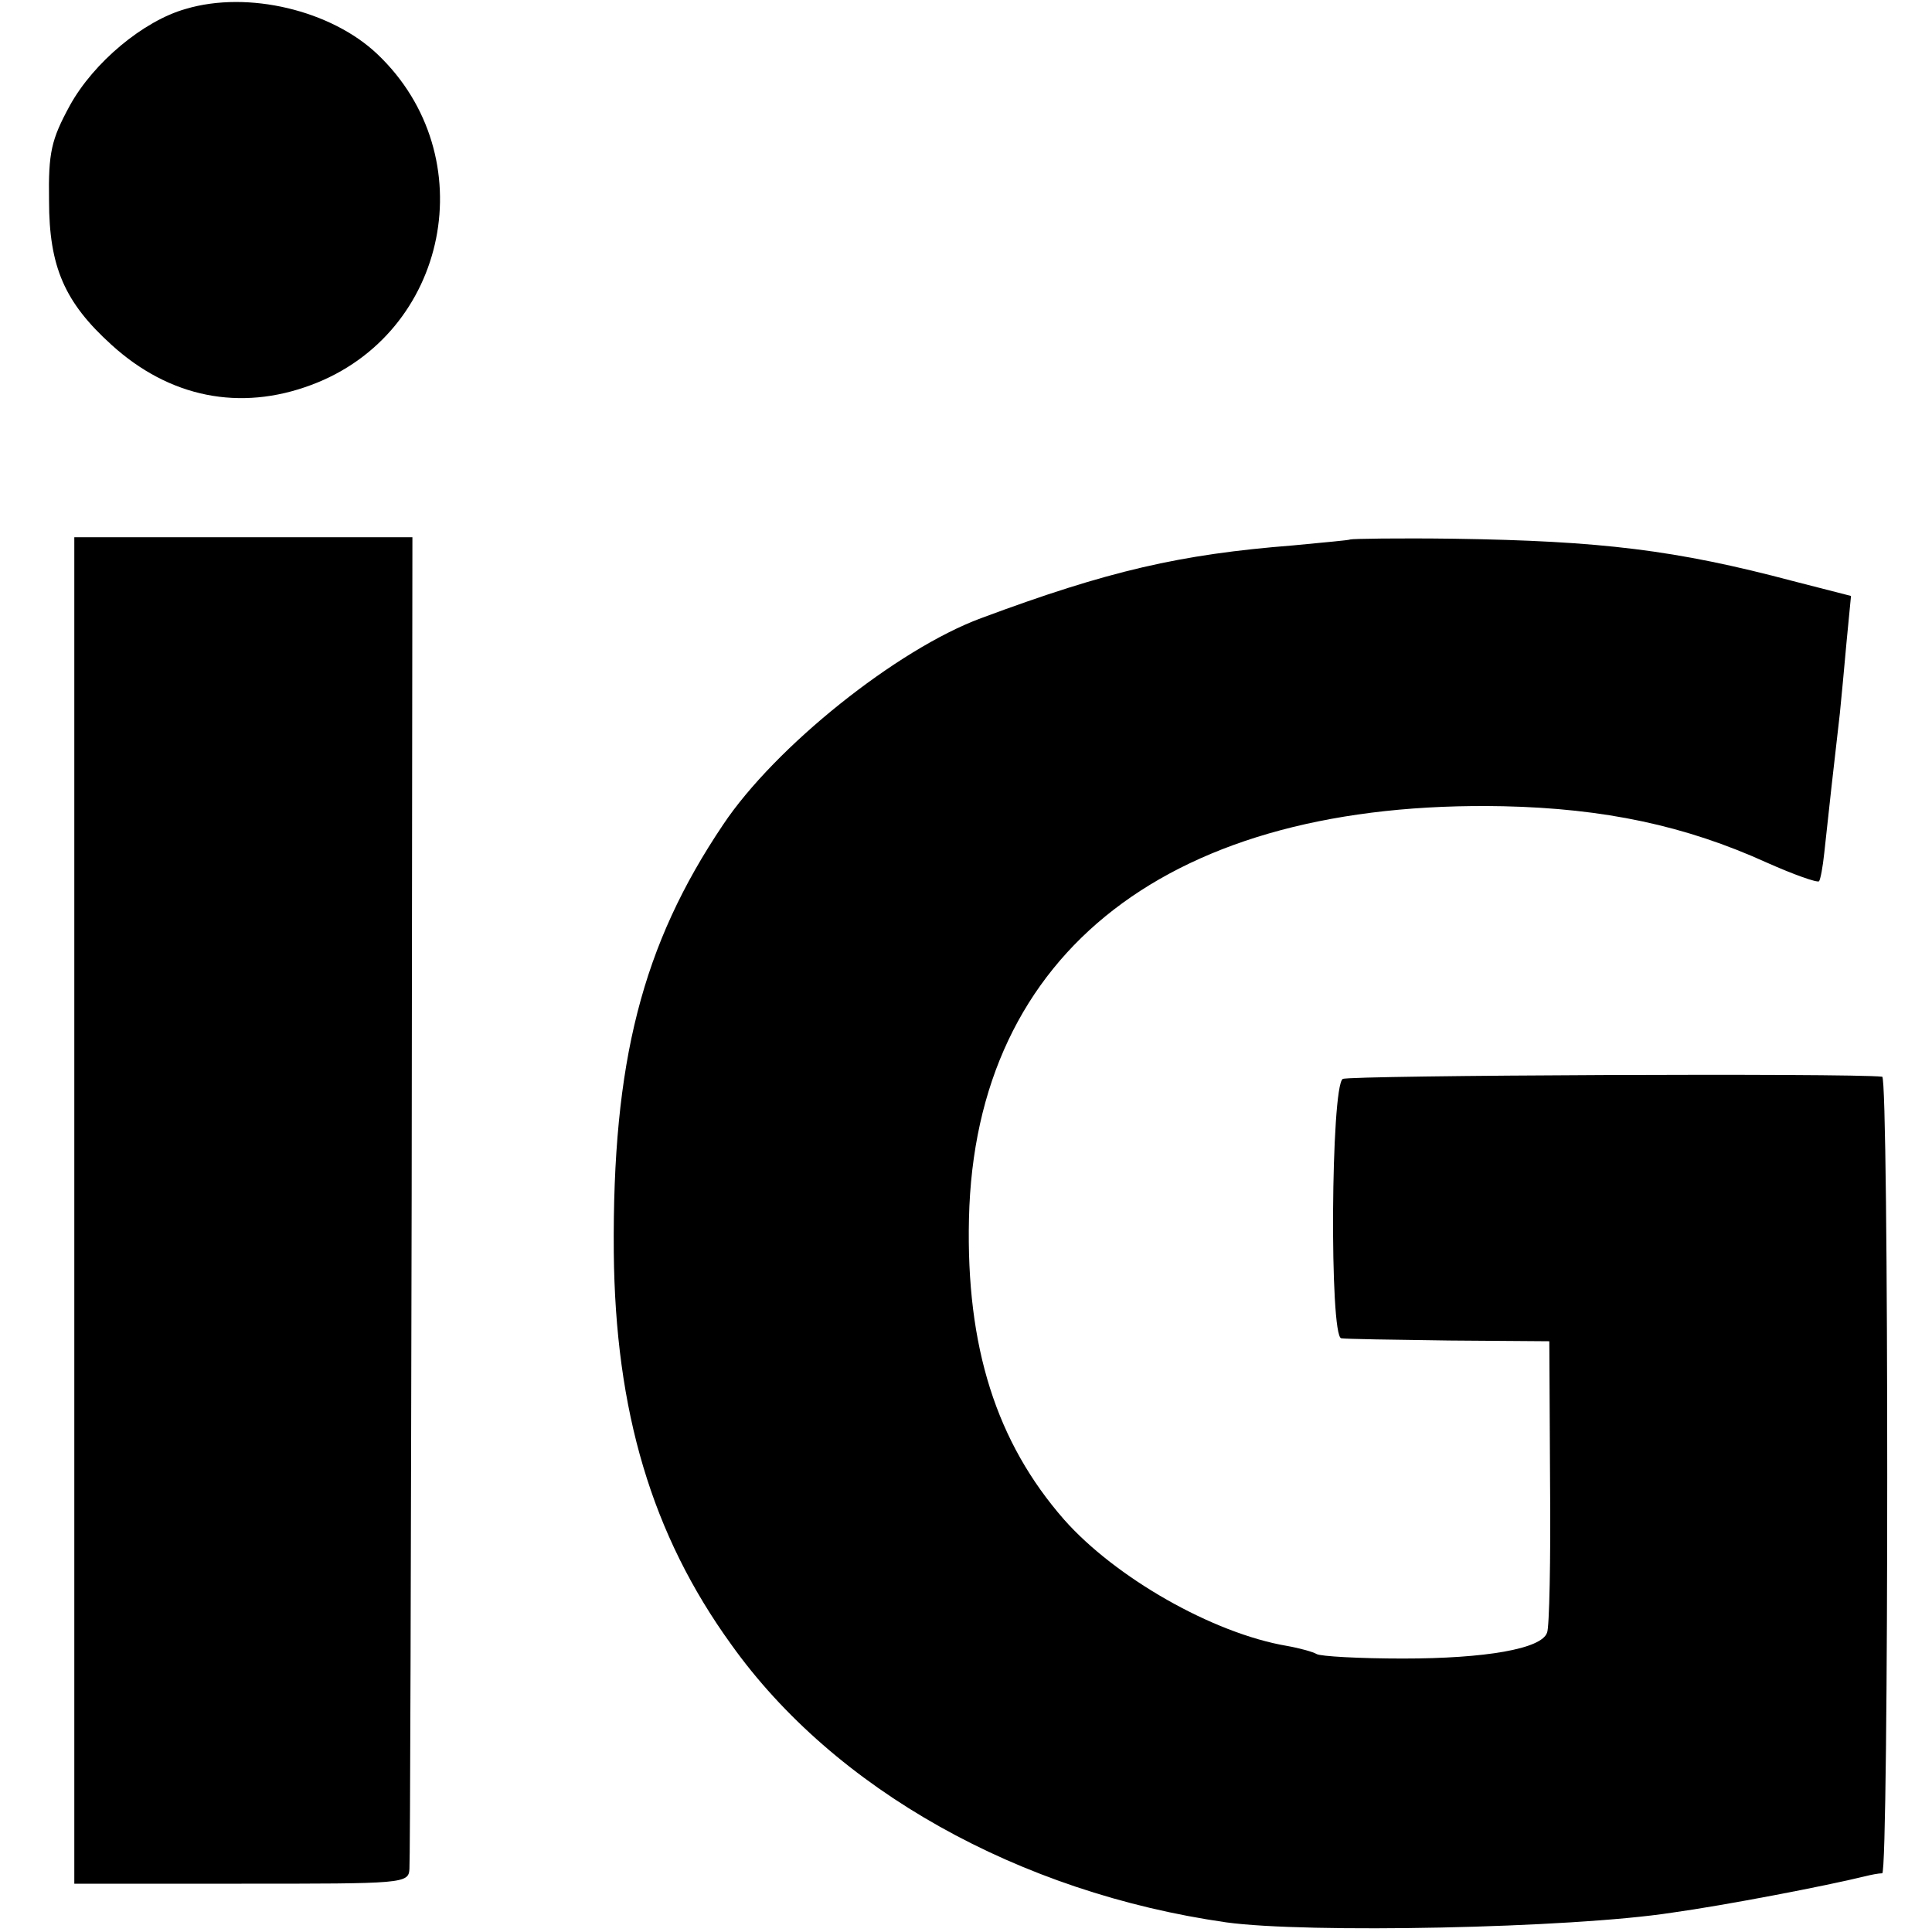
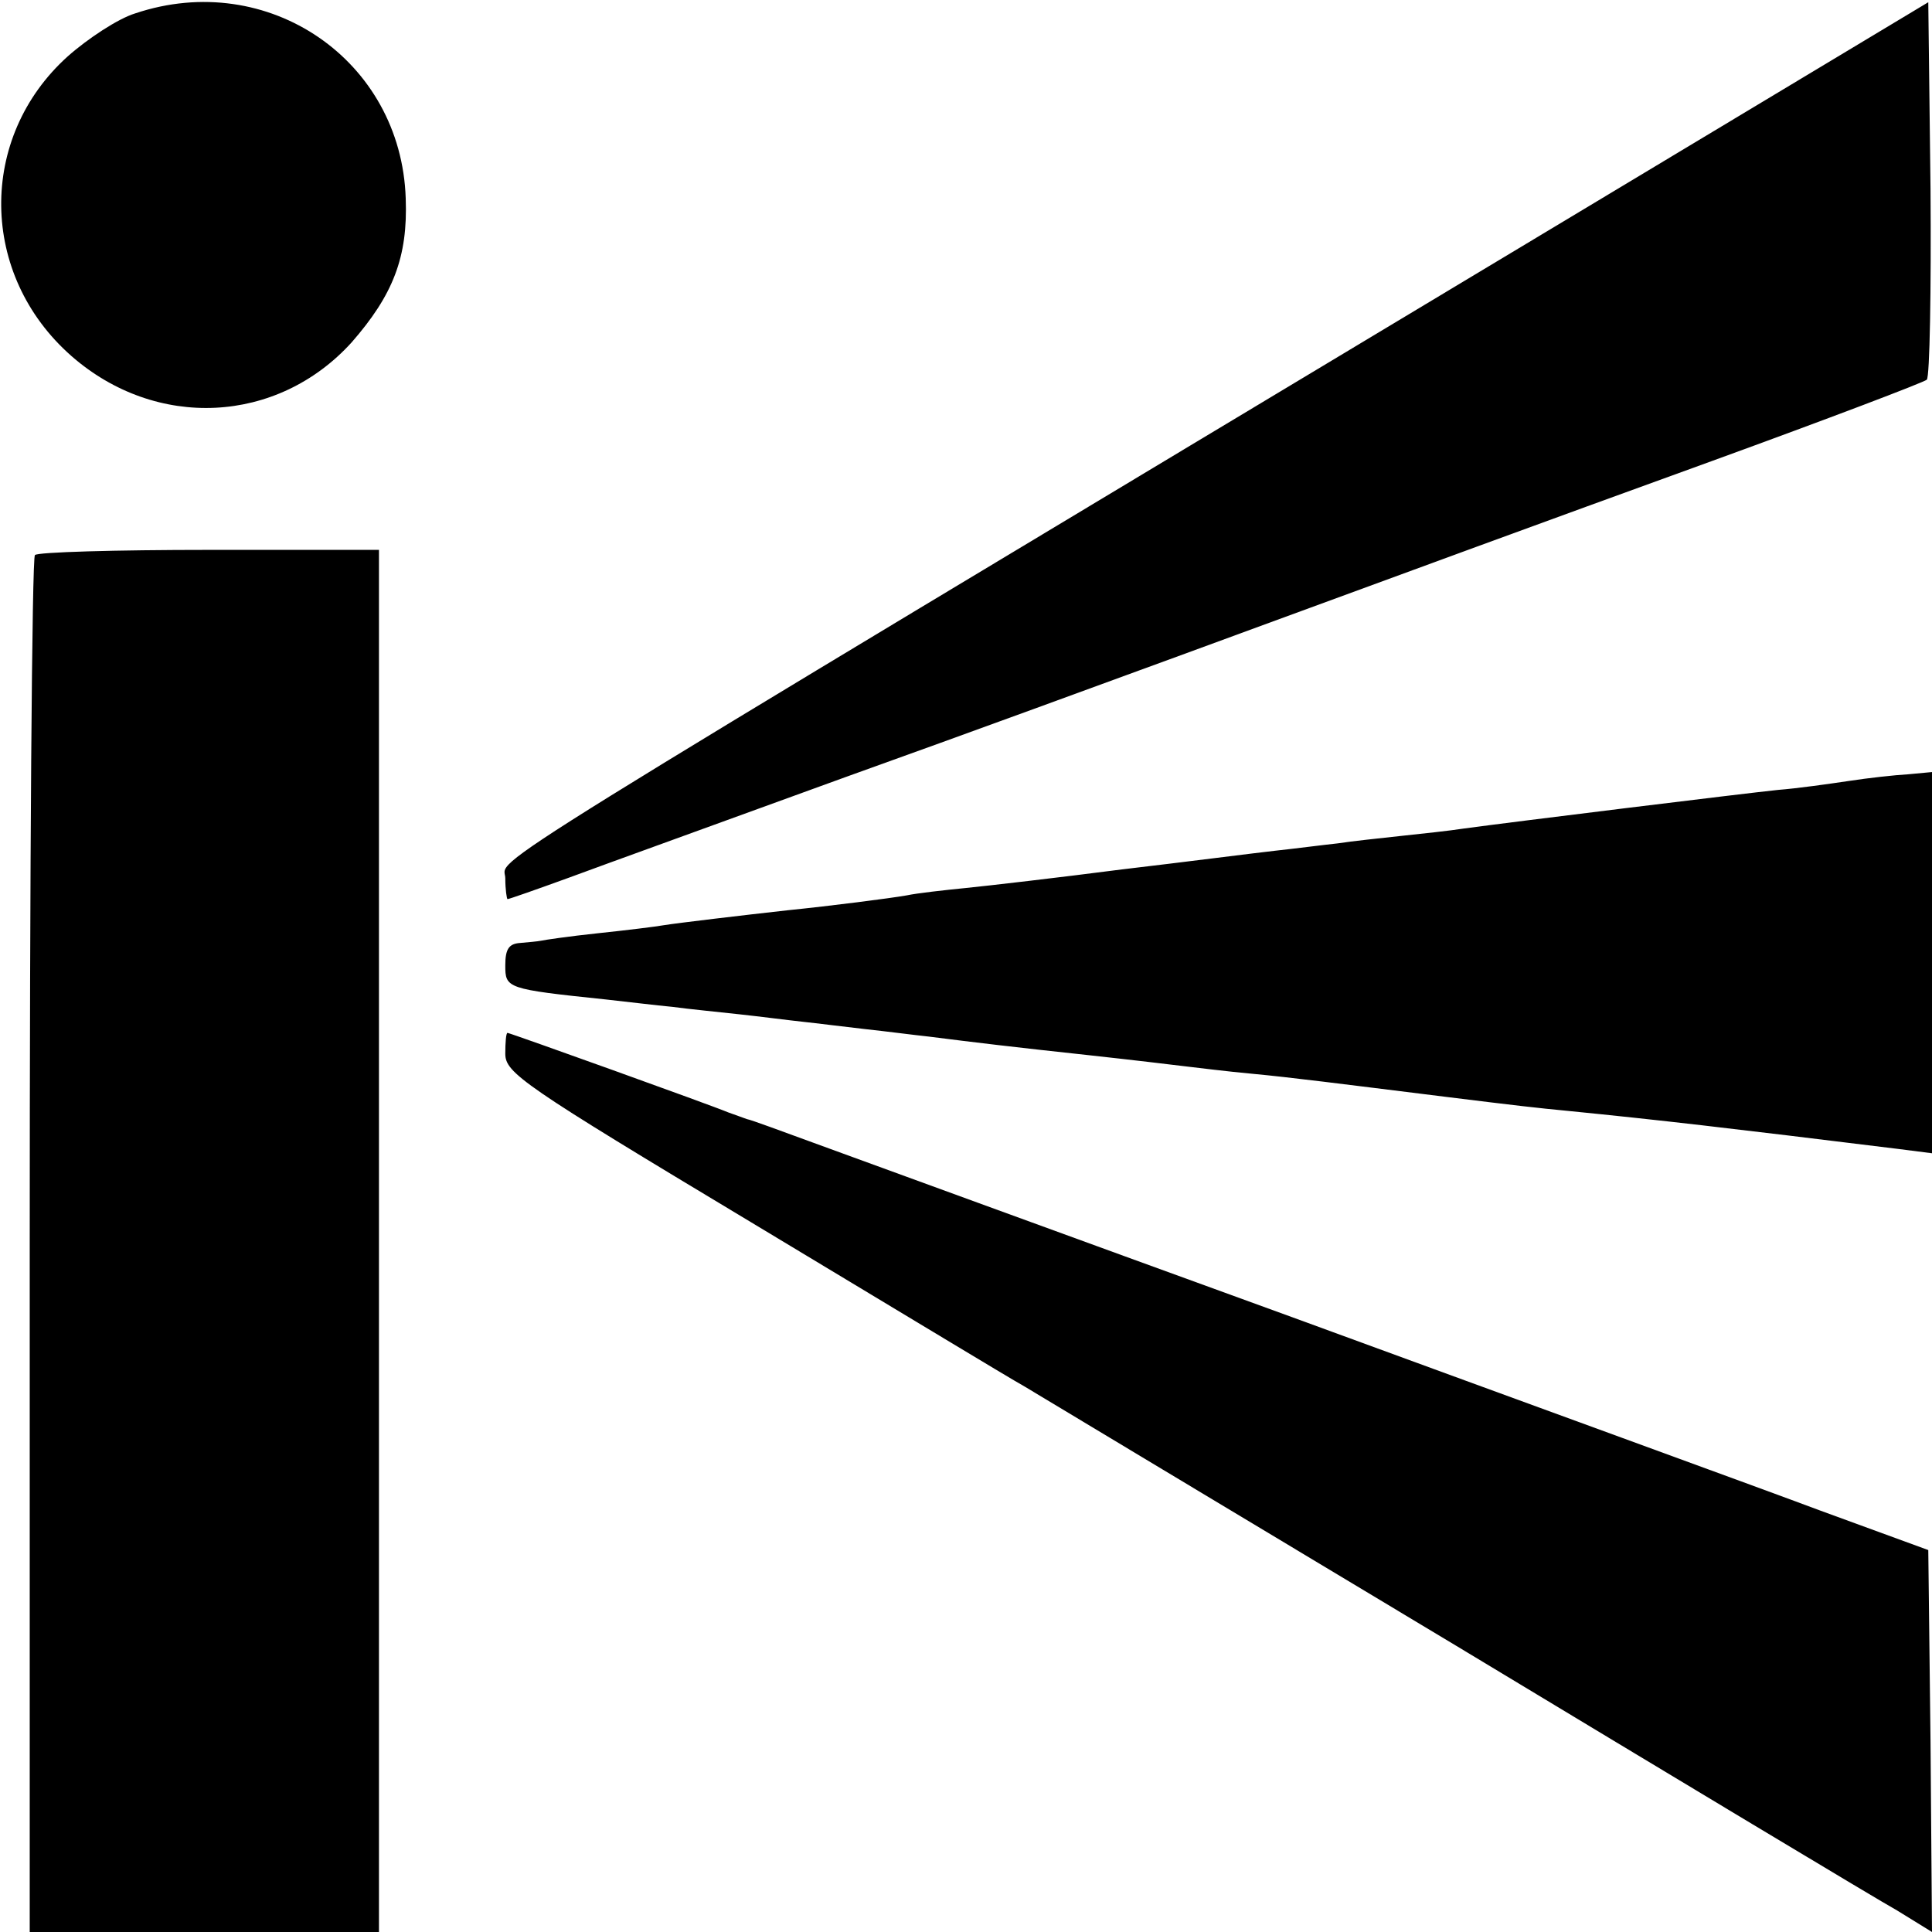
<svg xmlns="http://www.w3.org/2000/svg" version="1" width="346.667" height="346.667" viewBox="0 0 260 260">
-   <path d="M25 1.2c-5.7 1.6-12.4 7.2-15.6 13-2.5 4.6-2.9 6.3-2.8 12.8 0 8.9 2.1 13.7 8.4 19.4 7.8 7.1 17.3 9 26.9 5.4C60.4 44.9 65.2 21 50.8 7.3 44.6 1.4 33.4-1.3 25 1.2zM10 162.9v90.6h22.5c21.8 0 22.5 0 22.6-2 .1-1.1.2-41.9.3-90.6l.1-88.6H10v90.6zM181.7 72.6c-.1.1-3.6.4-7.7.8-15.2 1.2-24.8 3.4-42 9.8-11.3 4.2-27.7 17.3-34.7 27.8-10.9 16.2-14.9 31.9-14.7 57.5.2 21.4 5.1 38 15.8 52.8 13.9 19.5 38.7 33.4 66.6 37.4 10.8 1.5 46.4.8 60-1.3 7.2-1 20.7-3.6 26-4.9.8-.2 1.8-.4 2.3-.4.9-.1.9-107.1 0-107.2-4.2-.5-71.8-.2-72.6.3-1.6 1-1.8 34.7-.2 34.9.5.1 7.1.2 14.5.3l13.5.1.1 19c.1 10.4-.1 19.6-.4 20.2-.7 2.2-8.3 3.5-19.4 3.5-5.9 0-11.1-.3-11.6-.6s-2.3-.8-4-1.1c-10-1.7-23.1-9.2-30-17-9.1-10.4-13.2-23.2-12.8-40.5.8-36 27.2-56.4 71.9-55.5 13.6.3 24.5 2.6 35.5 7.6 3.6 1.6 6.7 2.7 7 2.5.2-.3.5-1.9.7-3.8.4-3.8 1.5-13.7 2.1-18.8.2-1.9.6-6.3.9-9.6l.6-6.2-7.8-2c-15.8-4.2-25.9-5.4-45.6-5.7-7.5-.1-13.8 0-14 .1z" />
+   <path d="M18.2 1.8c-2.3.7-6.4 3.4-9.1 5.8C-3 18.5-2.8 37 9.6 47.9c11.4 10 27.7 9.2 37.7-1.8 5.6-6.4 7.6-11.5 7.3-19.4C54 8.1 36.1-4.2 18.2 1.8zM209.4 30.4C58.9 120.8 68 115.1 68 118.2c0 1.5.2 2.8.3 2.8.2 0 3.9-1.3 8.3-2.9 4.3-1.6 21.2-7.7 37.4-13.6 16.2-5.8 36.1-13.1 44.3-16.1 37.9-13.9 46-16.9 72.2-26.4 15.4-5.6 28.3-10.5 28.8-10.9.4-.4.6-12 .5-25.7L259.5.3l-50.1 30.1zM4.7 74.7c-.4.3-.7 42.2-.7 93V260h47V74H28.2c-12.6 0-23.2.3-23.5.7zM248.8 105.1c-2.7.4-6.9 1-9.5 1.2-4.8.5-35.7 4.3-42.3 5.2-1.9.3-5.7.7-8.5 1-2.7.3-6.6.7-8.5 1-1.9.2-5.7.7-8.5 1-2.7.3-12 1.5-20.5 2.5-8.5 1.1-18 2.2-21 2.5-3 .3-6.6.7-8 1-2.3.4-10.1 1.4-16 2-6.3.7-14.7 1.7-16.6 2-1.1.2-5.2.7-9 1.1-3.8.4-7.2.9-7.6 1-.5.1-1.7.2-2.8.3-1.5.1-2 .8-2 3 0 3.1.1 3.2 13.5 4.6 2.8.3 6.8.8 9 1 2.2.3 6.3.7 9 1 2.8.3 6.6.8 8.5 1 1.9.2 5.8.7 8.5 1 2.8.3 6.6.8 8.5 1 6.3.8 11.3 1.4 21.5 2.5 5.5.6 11.4 1.3 13 1.5 1.7.2 5.7.7 9 1 5.3.5 11.5 1.3 26 3.1 9.7 1.2 12.3 1.5 16.5 1.9 12.1 1.2 21.6 2.3 44.3 5.1l4.7.6v-51.3l-3.2.3c-1.8.1-5.4.5-8 .9zM68 141.8c0 2.6 2.3 4.2 33.1 22.7 18.3 11 34.8 21 36.8 22.1 2 1.2 28.1 16.9 58.1 34.9 30 18.1 56.6 34.1 59.3 35.6l4.7 2.9-.2-25.7-.3-25.7-14.5-5.3c-8-3-39.9-14.6-71-26-31.1-11.3-60.1-21.9-64.5-23.5-4.4-1.6-8.4-3.1-9-3.2-.5-.2-1.7-.6-2.5-.9-2.1-.9-29.4-10.7-29.7-10.7-.2 0-.3 1.3-.3 2.8z" />
</svg>
